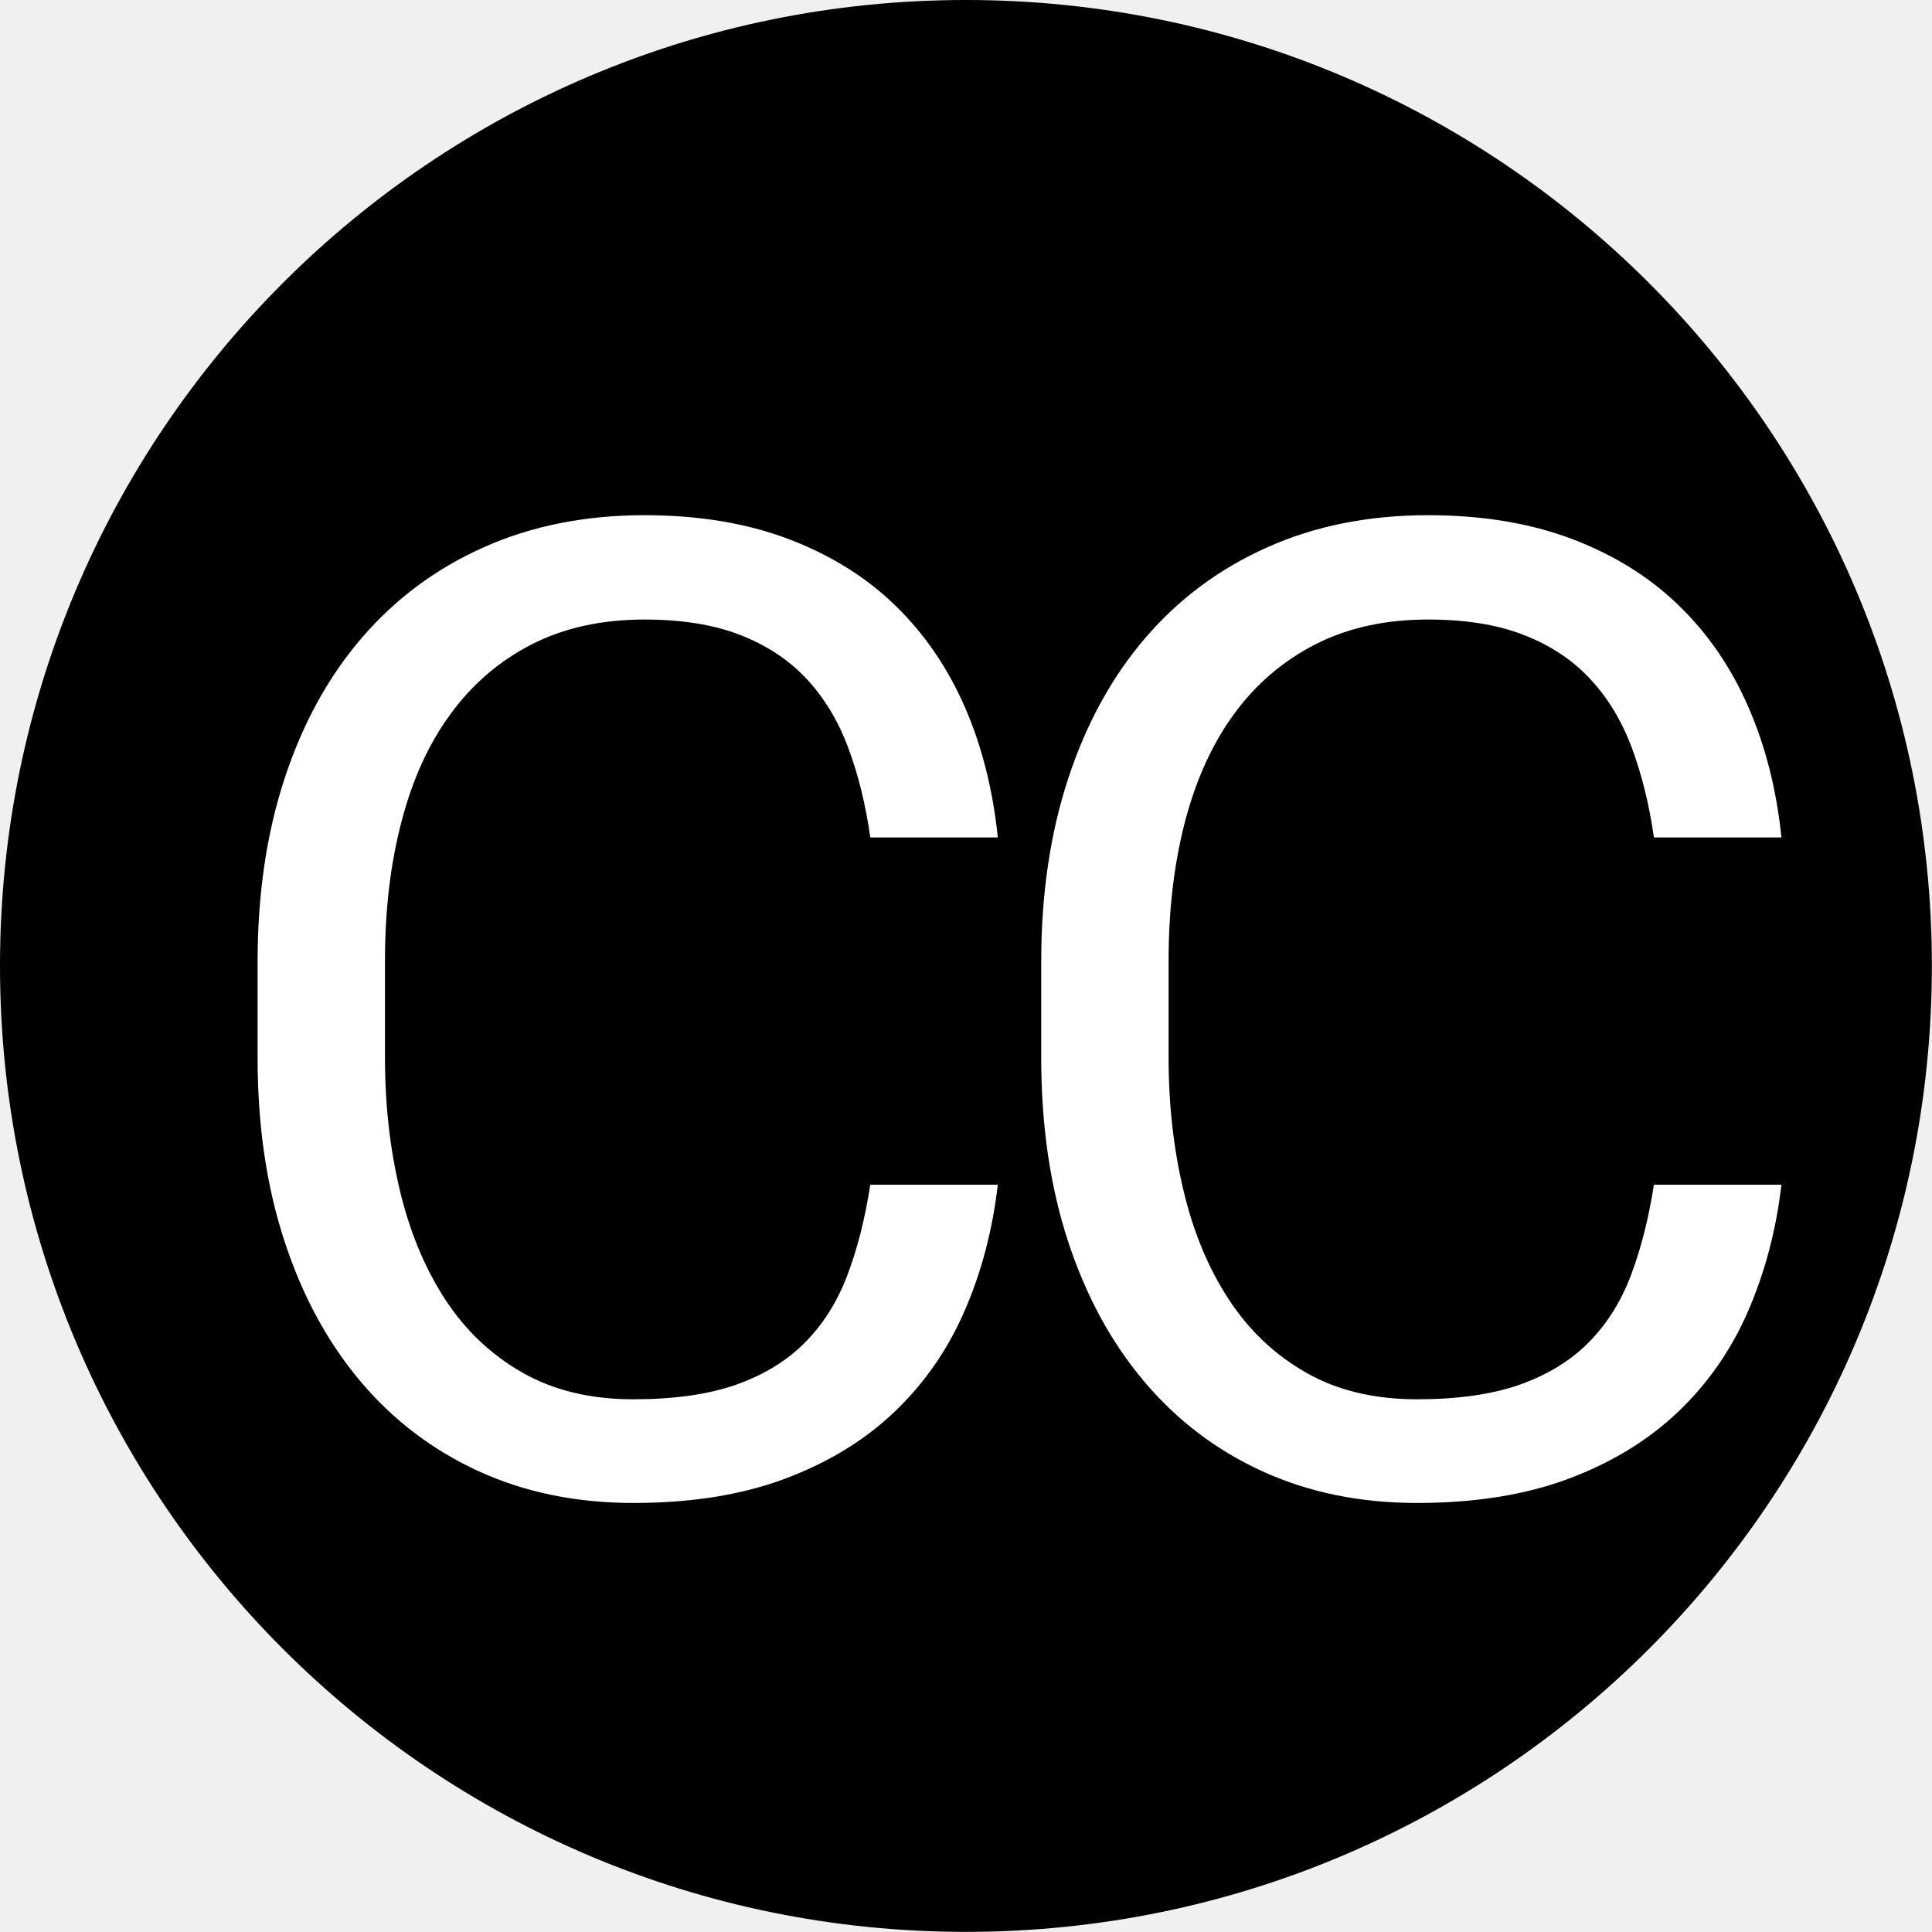
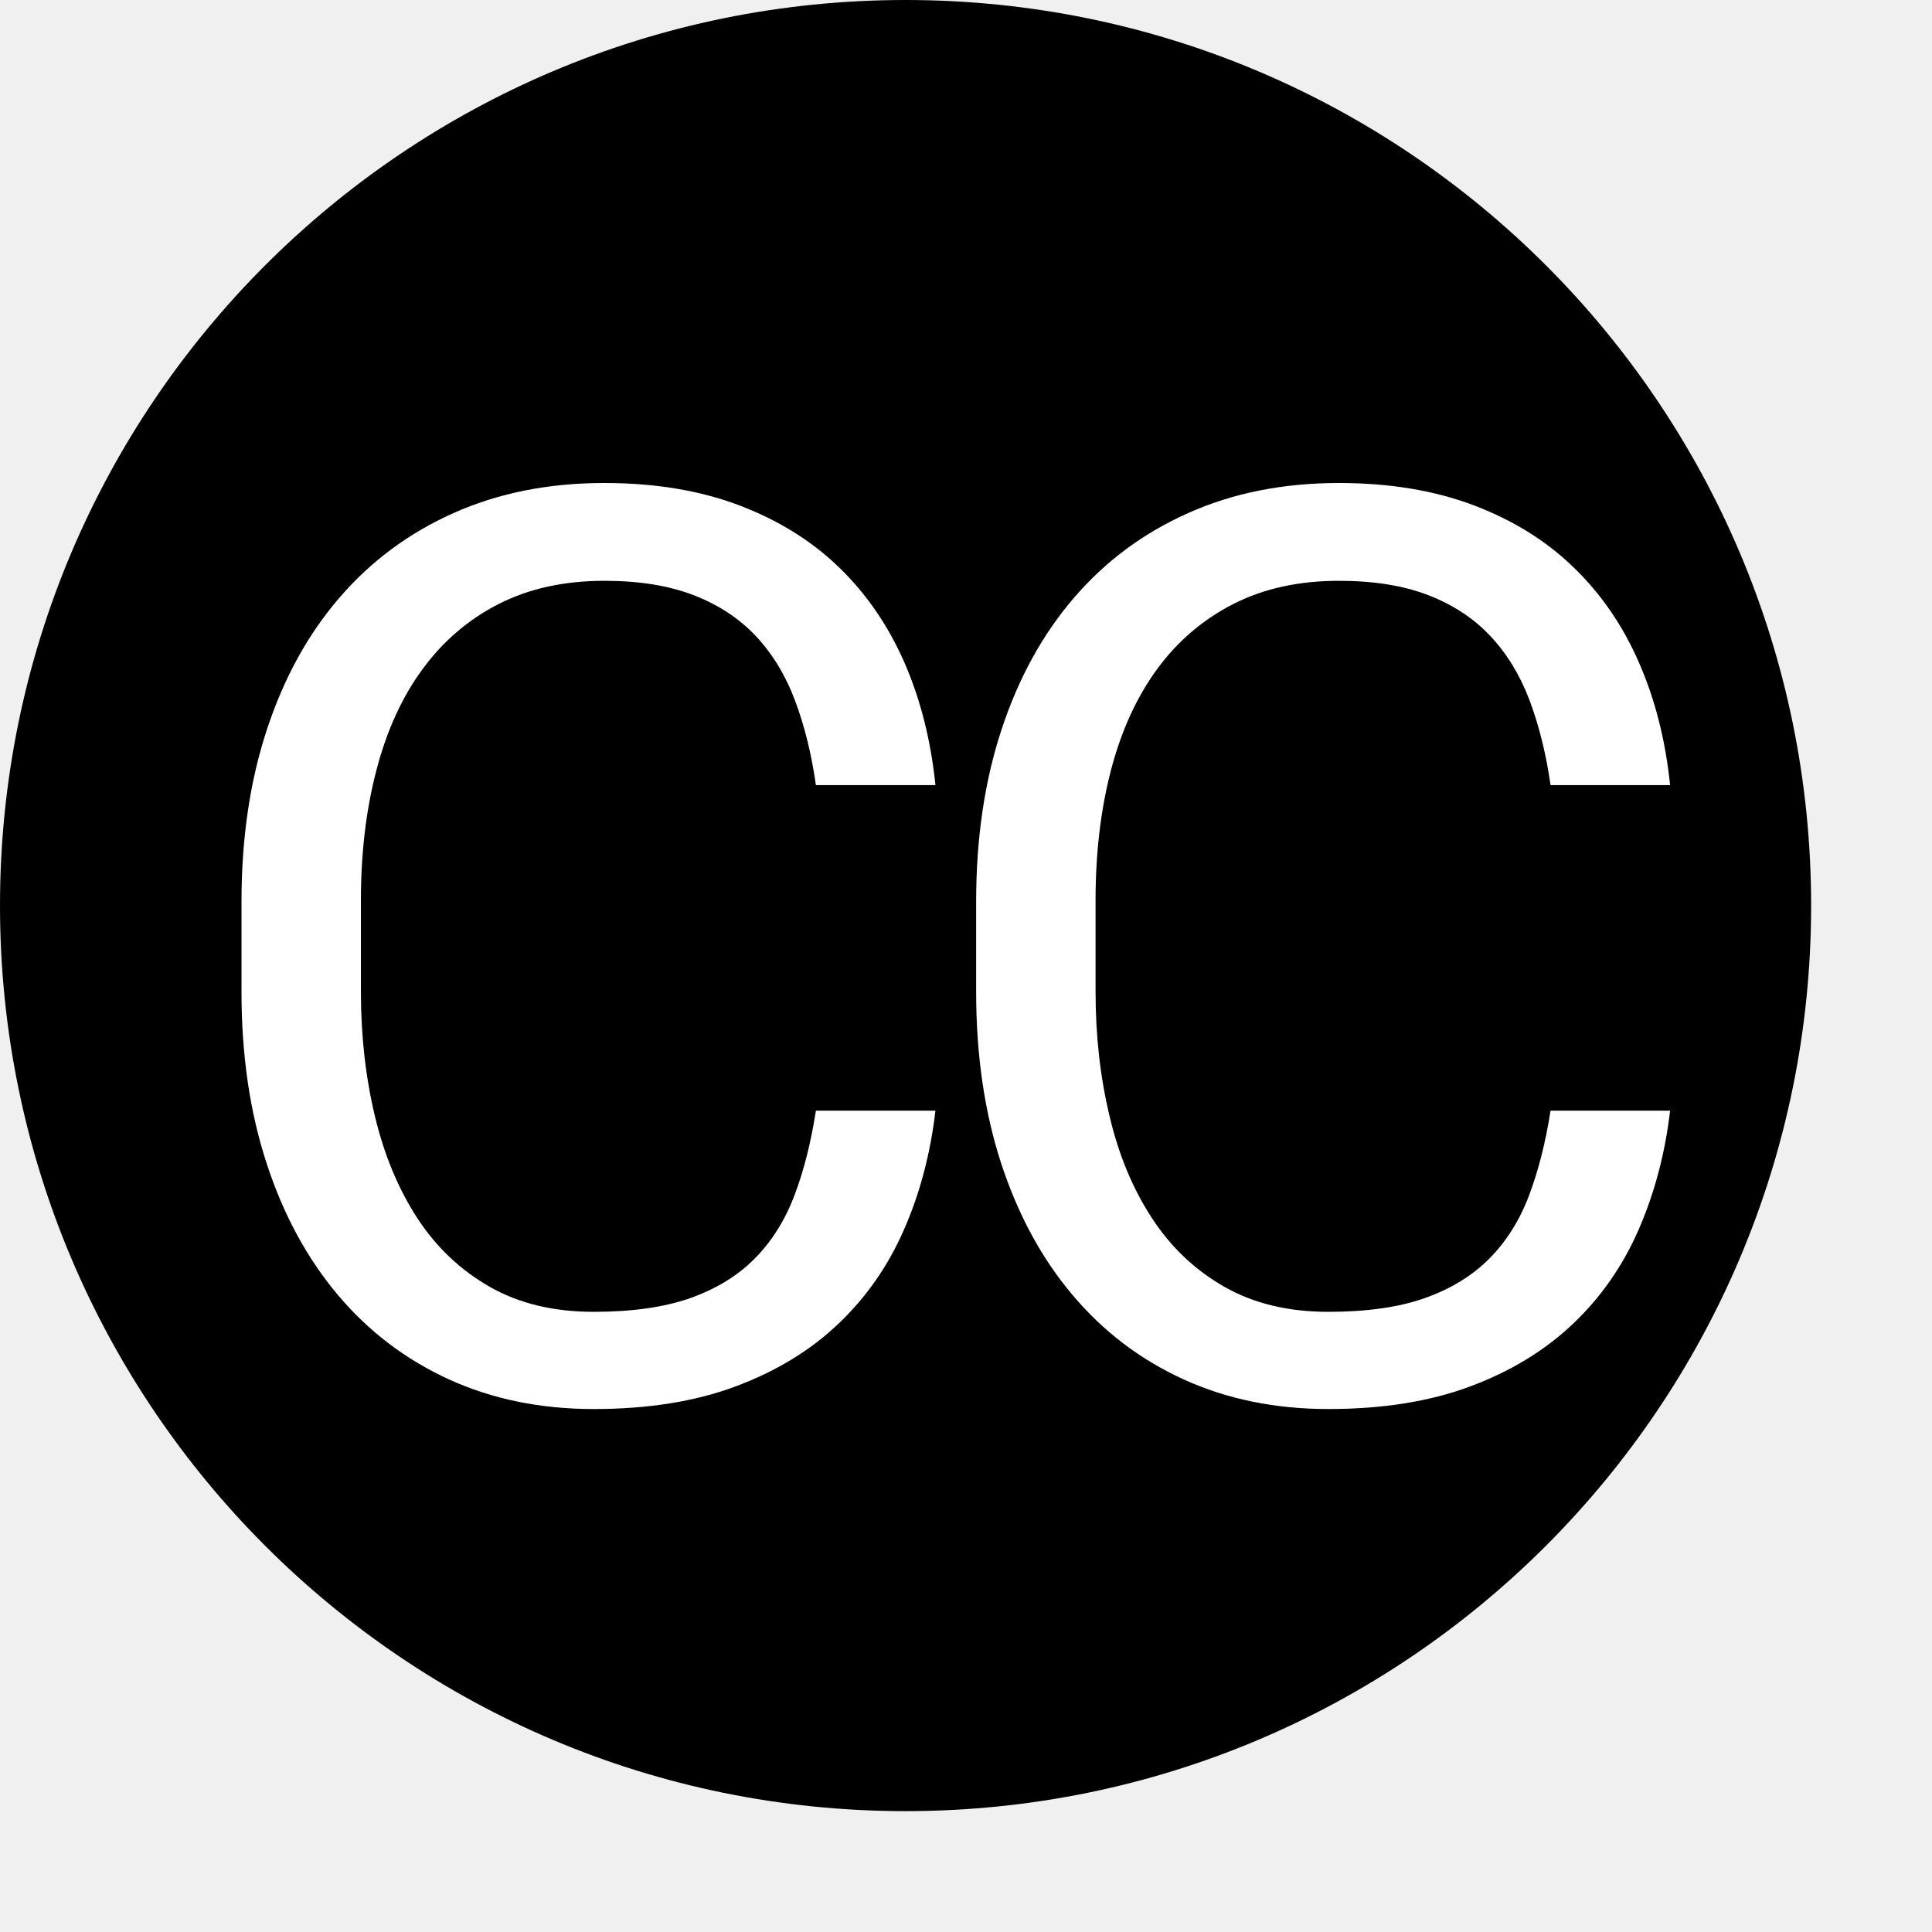
- <svg xmlns="http://www.w3.org/2000/svg" xmlns:xlink="http://www.w3.org/1999/xlink" width="15px" height="15px" viewBox="0 0 15 15" version="1.1">
+ <svg xmlns="http://www.w3.org/2000/svg" xmlns:xlink="http://www.w3.org/1999/xlink" width="15px" height="15px" viewBox="0 0 16 16" version="1.1">
  <defs>
    <path d="M7.499,14.999 C11.641,14.999 14.999,11.641 14.999,7.499 C14.999,3.358 11.641,0 7.499,0 C3.358,0 0,3.358 0,7.499 C0,11.641 3.358,14.999 7.499,14.999 Z" id="path-1" />
    <mask id="mask-2" maskContentUnits="userSpaceOnUse" maskUnits="objectBoundingBox" x="0" y="0" width="14.999" height="14.999" fill="white">
      <use xlink:href="#path-1" />
    </mask>
  </defs>
  <g id="Event-Directory" stroke="none" stroke-width="1" fill="none" fill-rule="evenodd">
    <g id="Event-Directory_new-flow" transform="translate(-2550, -2281)">
      <g id="func-cc" transform="translate(2550, 2281)">
        <use id="Oval-2" stroke="#000000" mask="url(#mask-2)" stroke-width="2" fill="#000000" xlink:href="#path-1" />
        <path d="M7.747,9.198 C7.706,9.55 7.62,9.878 7.488,10.18 C7.356,10.483 7.174,10.744 6.942,10.964 C6.71,11.185 6.426,11.357 6.091,11.482 C5.756,11.607 5.365,11.669 4.917,11.669 C4.476,11.669 4.076,11.587 3.717,11.423 C3.359,11.259 3.052,11.026 2.797,10.723 C2.543,10.421 2.346,10.058 2.208,9.634 C2.069,9.21 2,8.737 2,8.214 L2,7.466 C2,6.943 2.07,6.468 2.21,6.043 C2.35,5.617 2.55,5.253 2.81,4.951 C3.07,4.649 3.385,4.414 3.756,4.249 C4.127,4.083 4.543,4 5.004,4 C5.425,4 5.797,4.062 6.122,4.185 C6.446,4.308 6.722,4.479 6.95,4.7 C7.177,4.92 7.357,5.183 7.491,5.489 C7.624,5.795 7.709,6.133 7.747,6.502 L6.757,6.502 C6.72,6.242 6.662,6.008 6.583,5.799 C6.505,5.591 6.396,5.413 6.258,5.266 C6.119,5.119 5.947,5.007 5.742,4.928 C5.537,4.849 5.291,4.81 5.004,4.81 C4.673,4.81 4.381,4.874 4.13,5.002 C3.879,5.13 3.669,5.31 3.5,5.541 C3.33,5.771 3.203,6.05 3.118,6.376 C3.032,6.703 2.989,7.062 2.989,7.455 L2.989,8.214 C2.989,8.58 3.028,8.923 3.105,9.244 C3.182,9.566 3.299,9.847 3.456,10.088 C3.613,10.329 3.813,10.518 4.056,10.657 C4.298,10.795 4.585,10.864 4.917,10.864 C5.231,10.864 5.496,10.827 5.712,10.752 C5.927,10.676 6.106,10.568 6.247,10.426 C6.389,10.284 6.499,10.11 6.578,9.903 C6.657,9.696 6.716,9.461 6.757,9.198 L7.747,9.198 Z M13.831,9.198 C13.79,9.55 13.703,9.878 13.572,10.18 C13.44,10.483 13.258,10.744 13.026,10.964 C12.793,11.185 12.51,11.357 12.175,11.482 C11.84,11.607 11.448,11.669 11.001,11.669 C10.56,11.669 10.16,11.587 9.801,11.423 C9.442,11.259 9.136,11.026 8.881,10.723 C8.626,10.421 8.43,10.058 8.291,9.634 C8.153,9.21 8.084,8.737 8.084,8.214 L8.084,7.466 C8.084,6.943 8.154,6.468 8.294,6.043 C8.434,5.617 8.634,5.253 8.894,4.951 C9.153,4.649 9.469,4.414 9.84,4.249 C10.21,4.083 10.627,4 11.088,4 C11.508,4 11.881,4.062 12.206,4.185 C12.53,4.308 12.806,4.479 13.033,4.7 C13.261,4.92 13.441,5.183 13.574,5.489 C13.708,5.795 13.793,6.133 13.831,6.502 L12.841,6.502 C12.804,6.242 12.745,6.008 12.667,5.799 C12.588,5.591 12.48,5.413 12.341,5.266 C12.203,5.119 12.031,5.007 11.826,4.928 C11.621,4.849 11.375,4.81 11.088,4.81 C10.756,4.81 10.465,4.874 10.214,5.002 C9.963,5.13 9.752,5.31 9.583,5.541 C9.414,5.771 9.287,6.05 9.201,6.376 C9.116,6.703 9.073,7.062 9.073,7.455 L9.073,8.214 C9.073,8.58 9.112,8.923 9.189,9.244 C9.265,9.566 9.382,9.847 9.54,10.088 C9.697,10.329 9.897,10.518 10.14,10.657 C10.382,10.795 10.669,10.864 11.001,10.864 C11.315,10.864 11.58,10.827 11.795,10.752 C12.011,10.676 12.189,10.568 12.331,10.426 C12.473,10.284 12.583,10.11 12.662,9.903 C12.74,9.696 12.8,9.461 12.841,9.198 L13.831,9.198 Z" id="CC" fill="#FFFFFF" />
      </g>
    </g>
  </g>
</svg>
